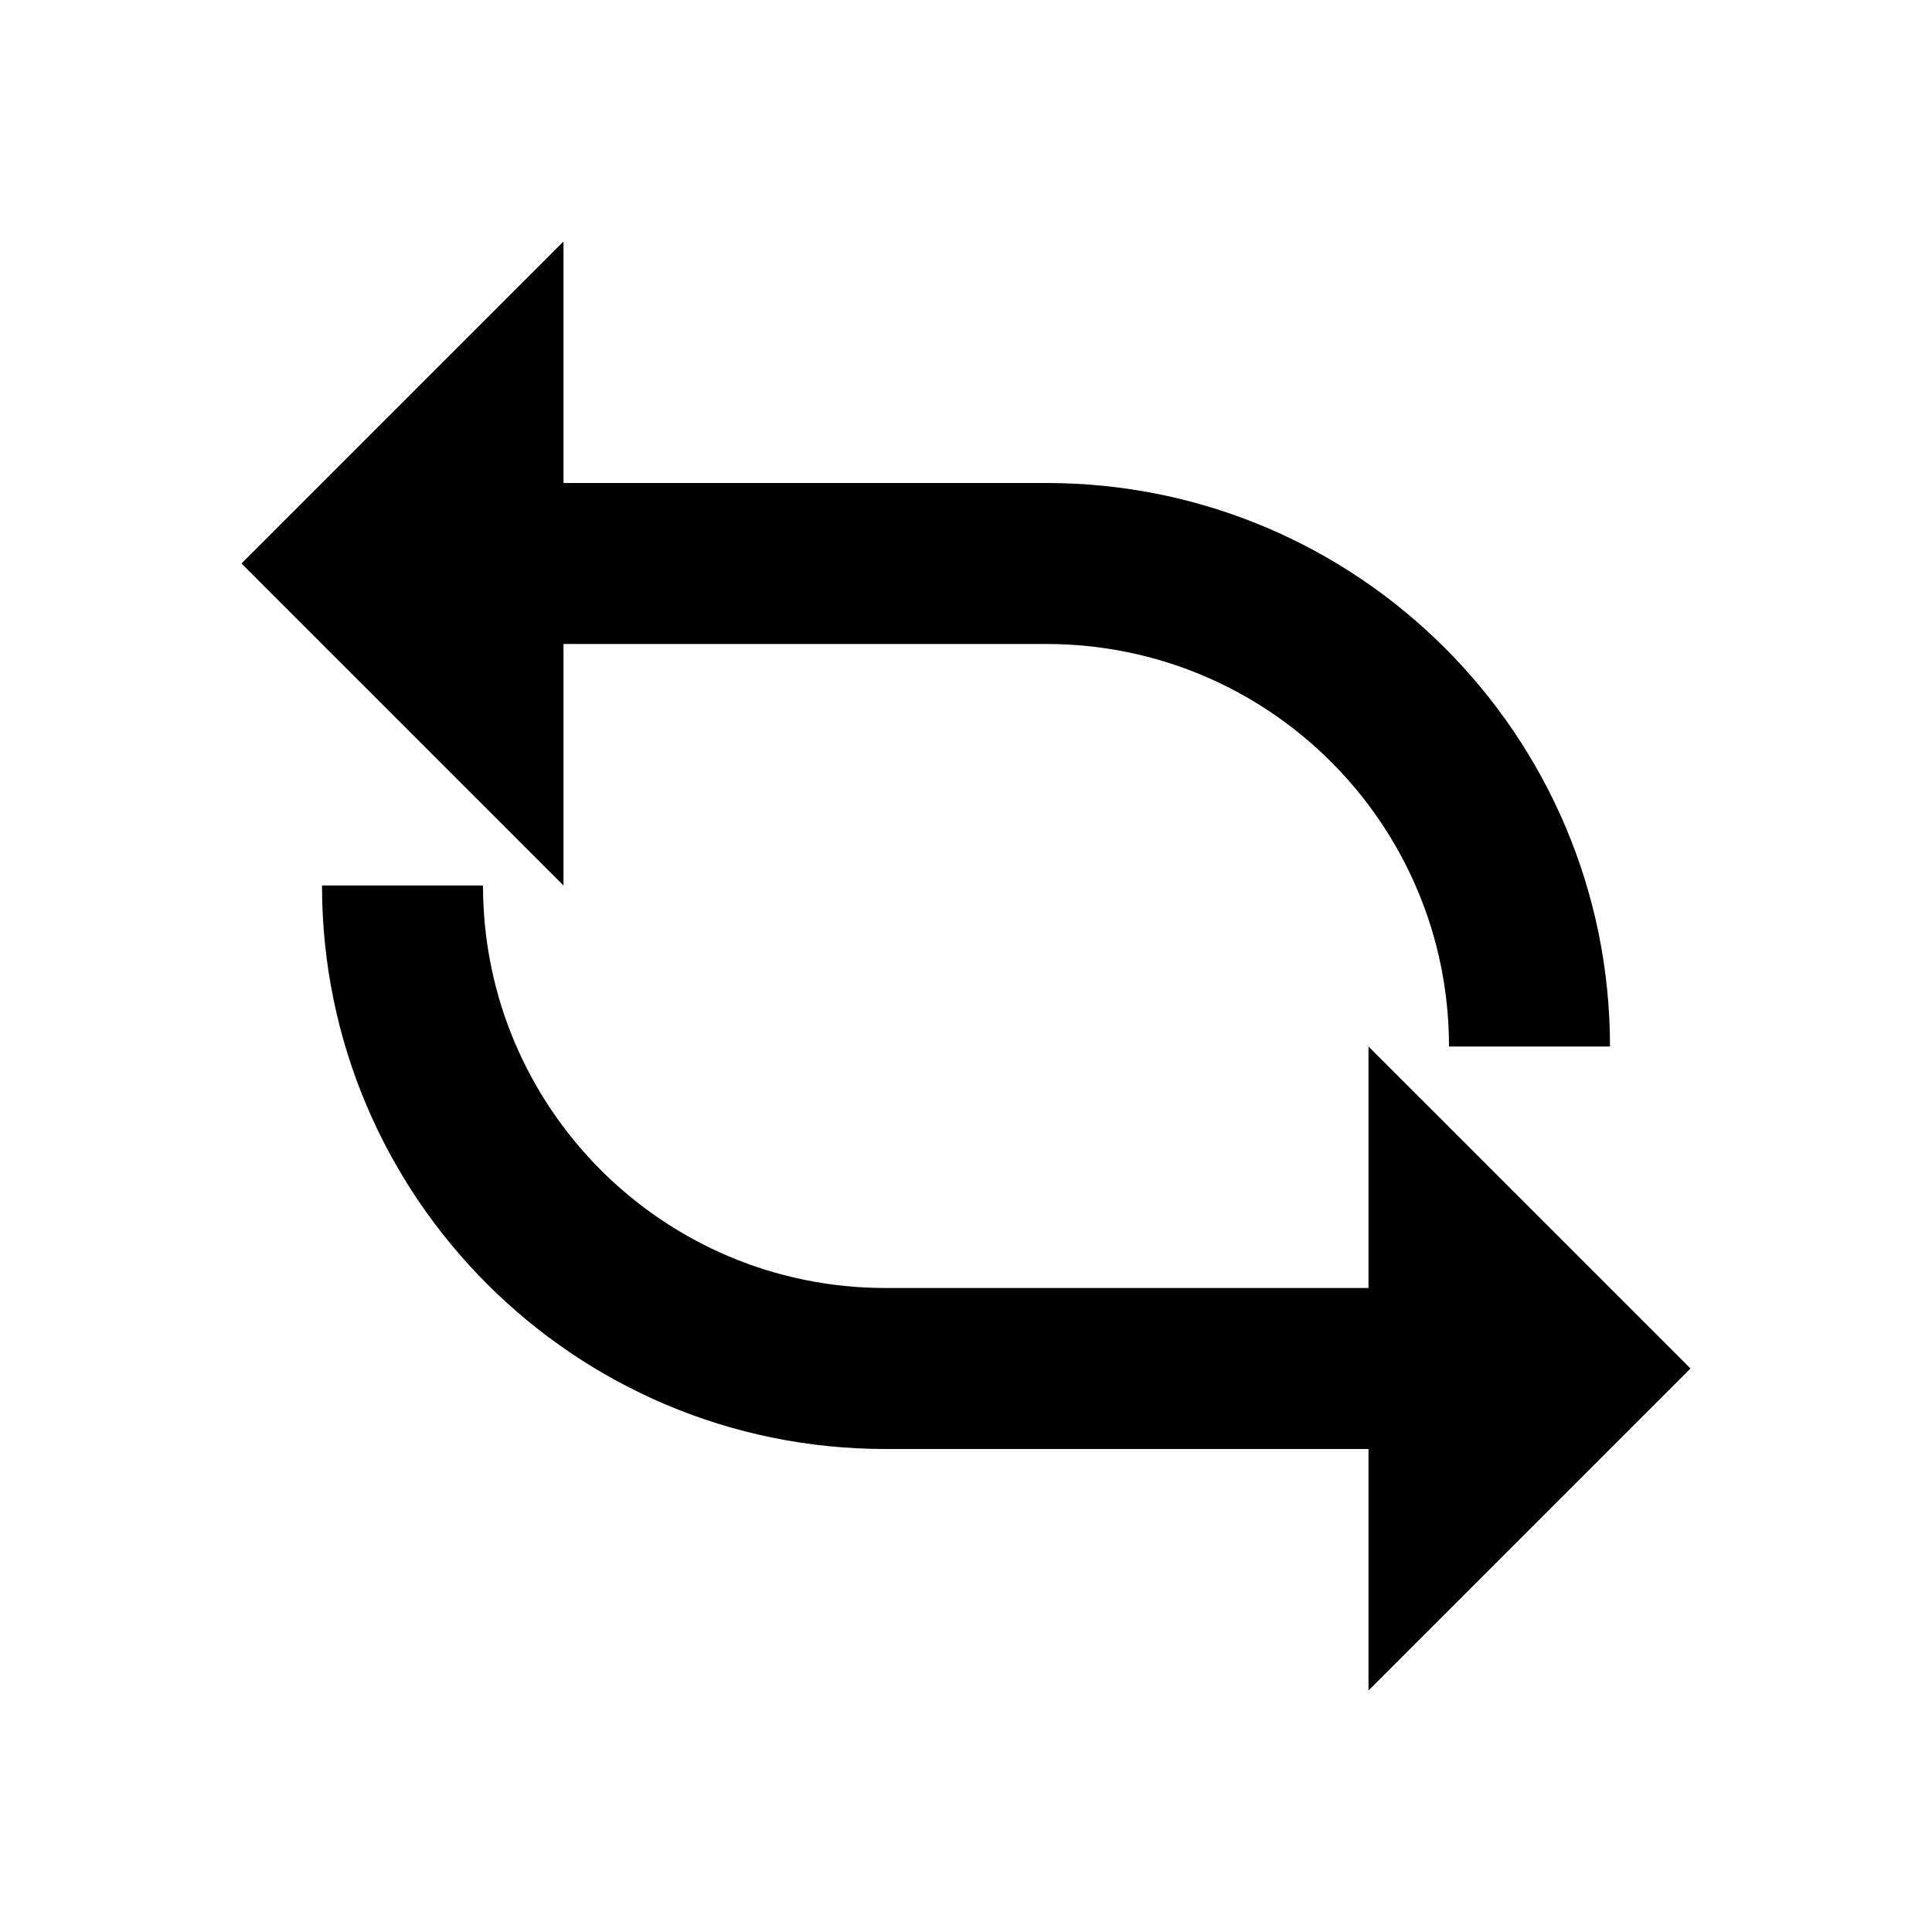
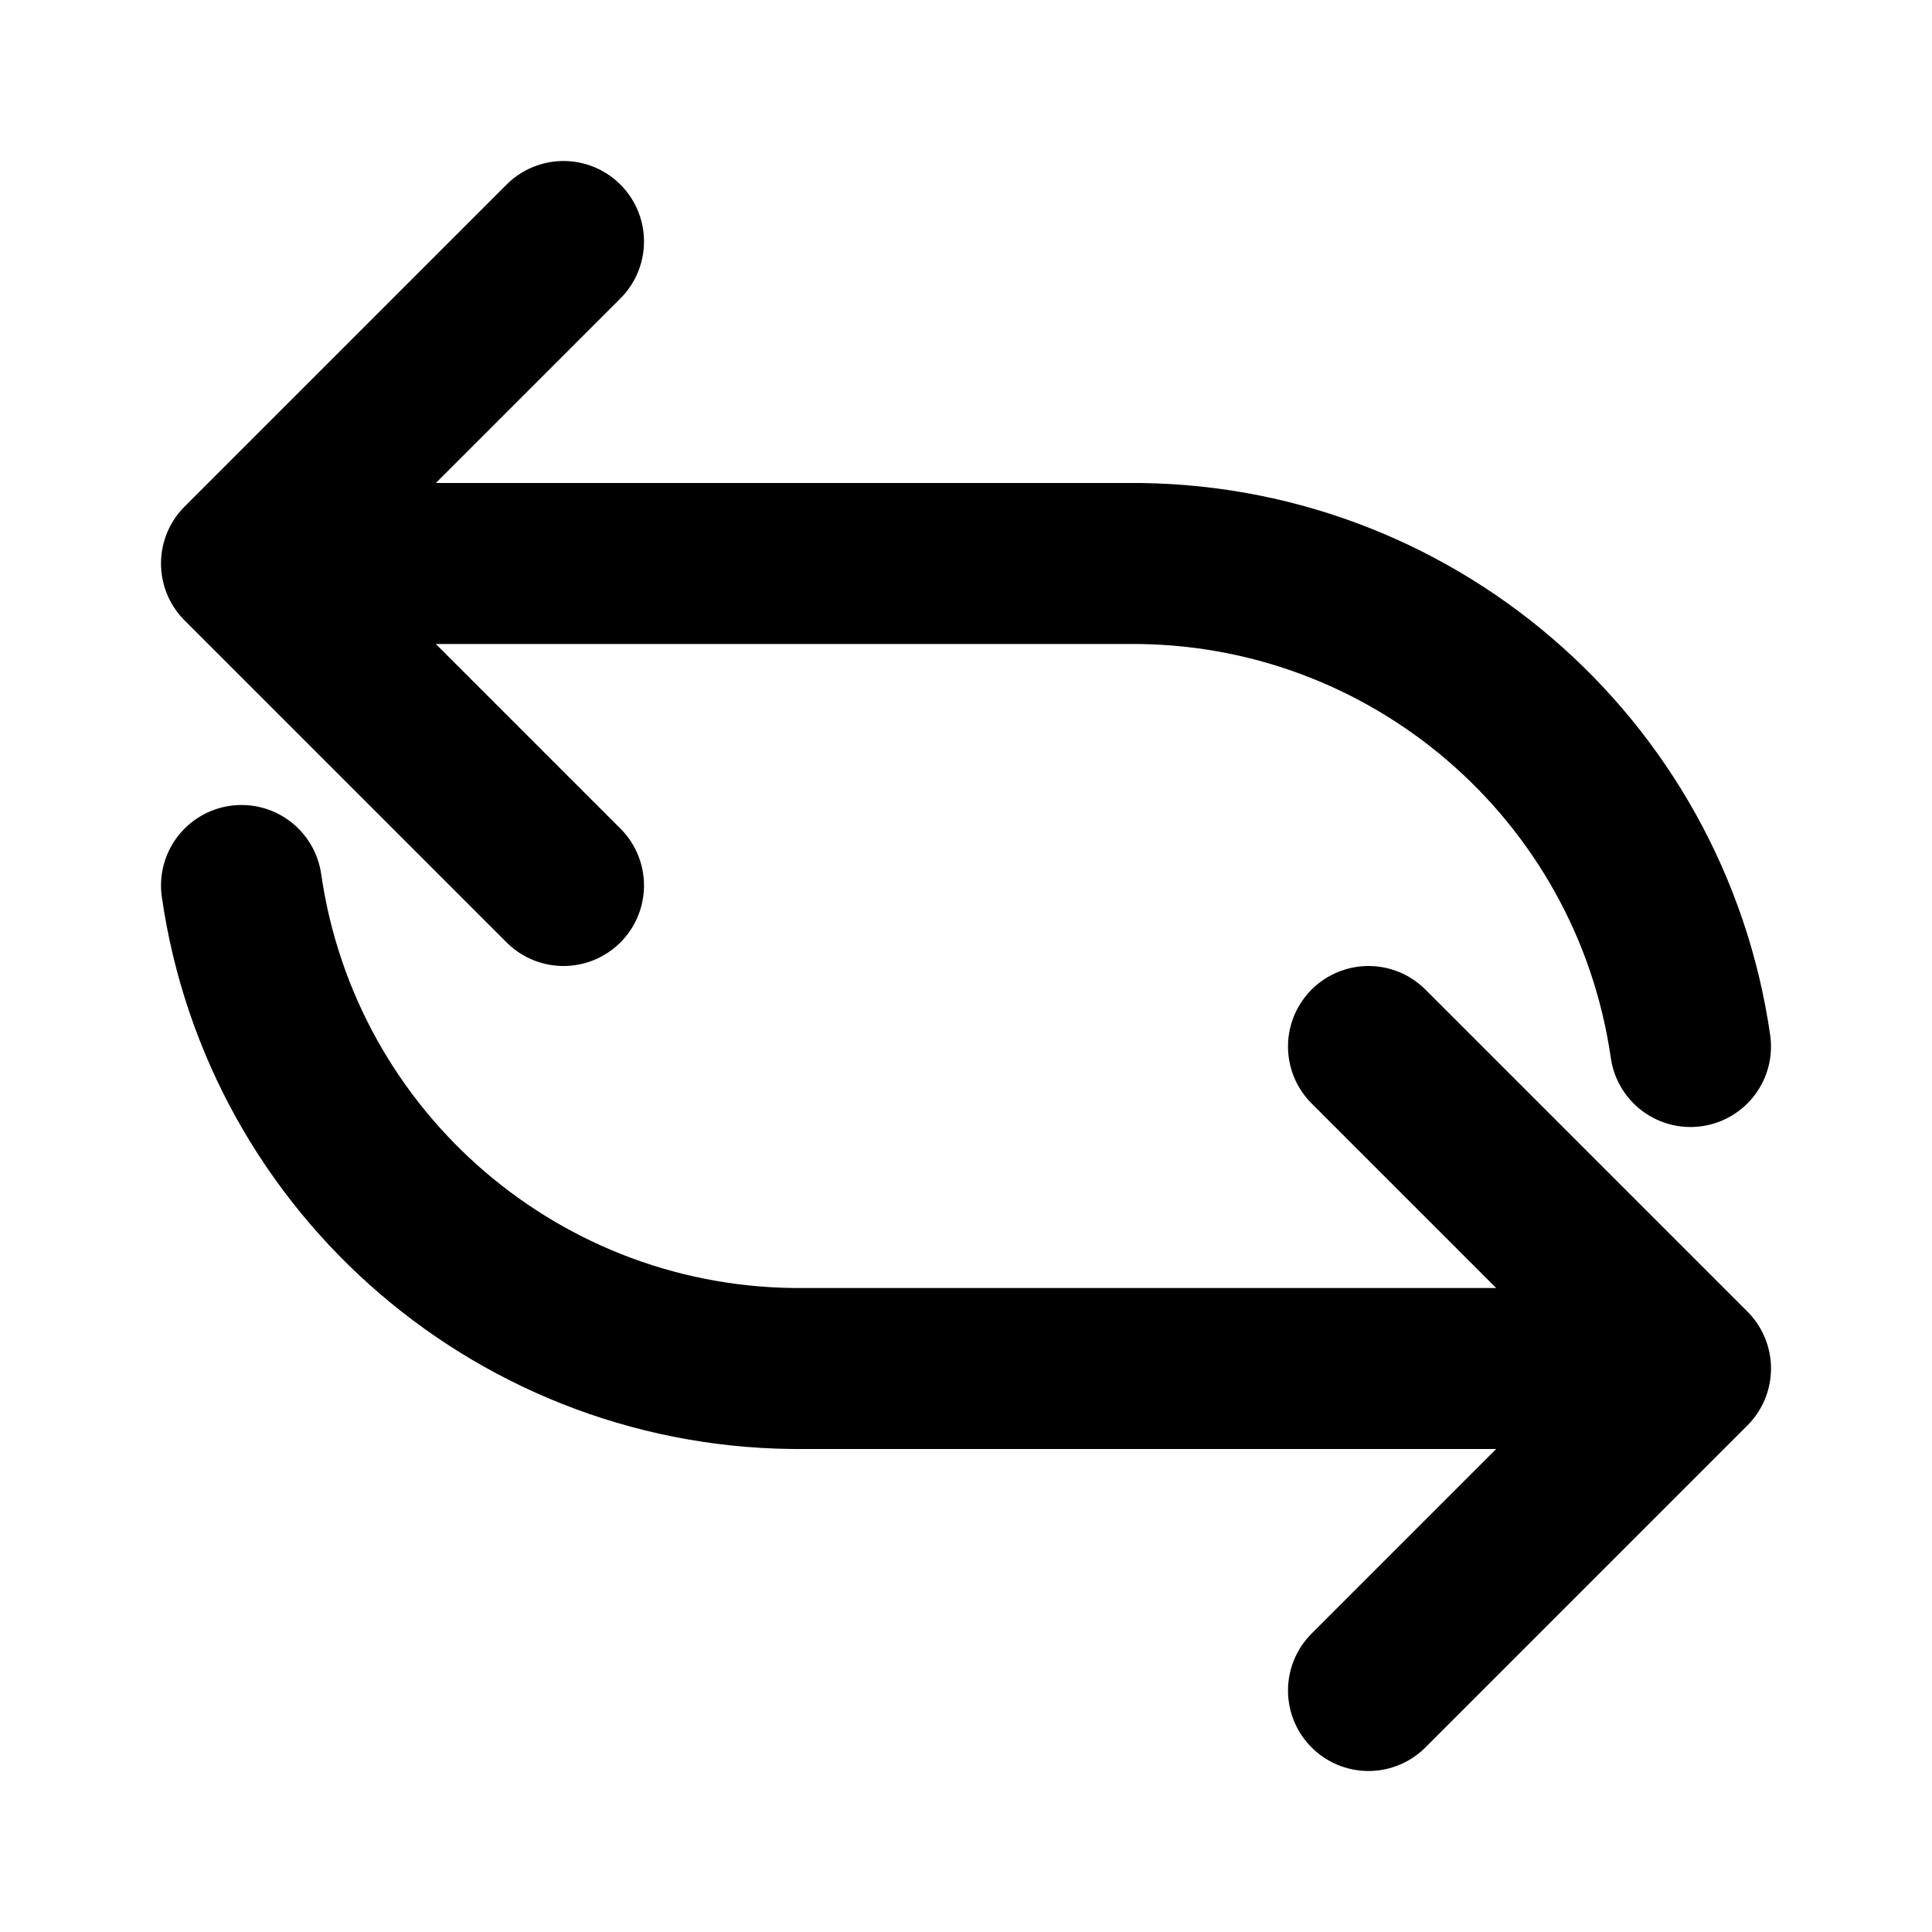
- <svg xmlns="http://www.w3.org/2000/svg" viewBox="0 0 24 24" fill="currentColor" stroke-linejoin="round" width="1em" height="1em">
-   <path d="M7 8h6a5 5 0 0 1 5 5h2a7 7 0 0 0-7-7H7V3L3 7l4 4V8ZM17 16h-6a5 5 0 0 1-5-5H4a7 7 0 0 0 7 7h6v3l4-4-4-4v3Z" />
+ <svg xmlns="http://www.w3.org/2000/svg" viewBox="0 0 24 24" fill="none" stroke="currentColor" stroke-width="2" stroke-linecap="round" stroke-linejoin="round" width="1em" height="1em">
+   <polyline points="7 3 3 7 7 11" />
+   <path d="M5 7h9a7 7 0 0 1 7 6" />
+   <polyline points="17 13 21 17 17 21" />
+   <path d="M19 17h-9a7 7 0 0 1-7-6" />
</svg>
